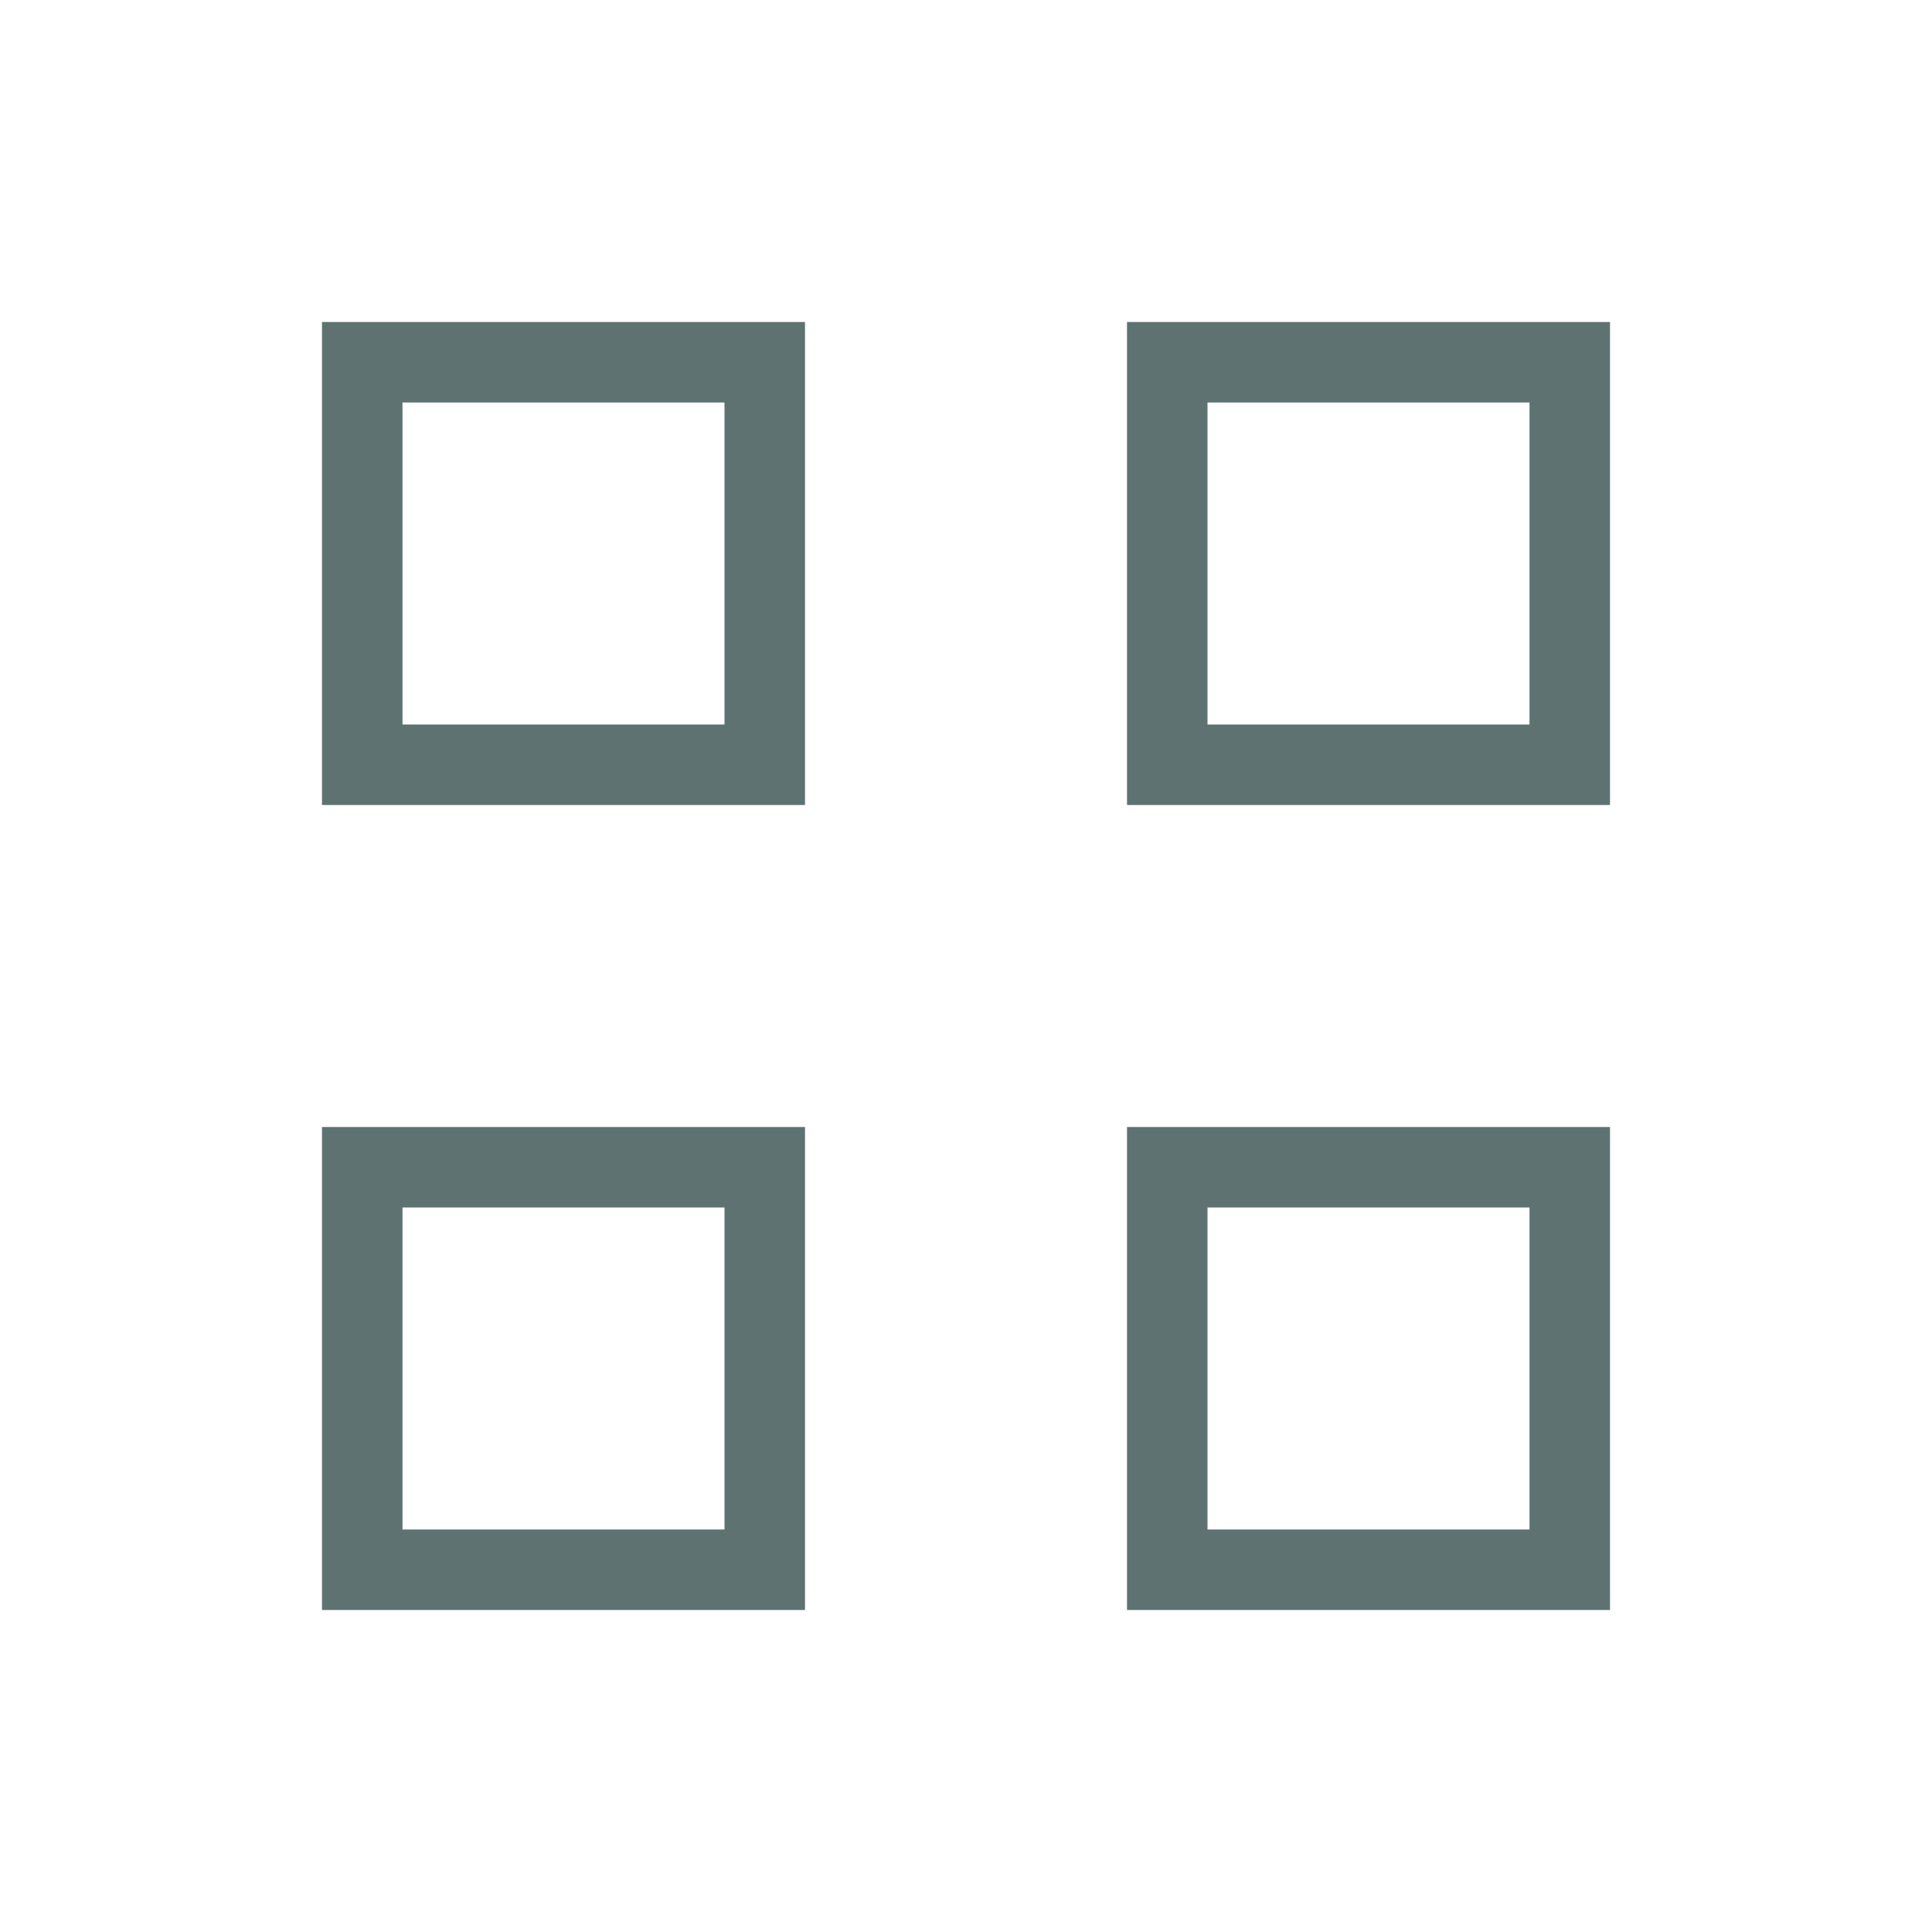
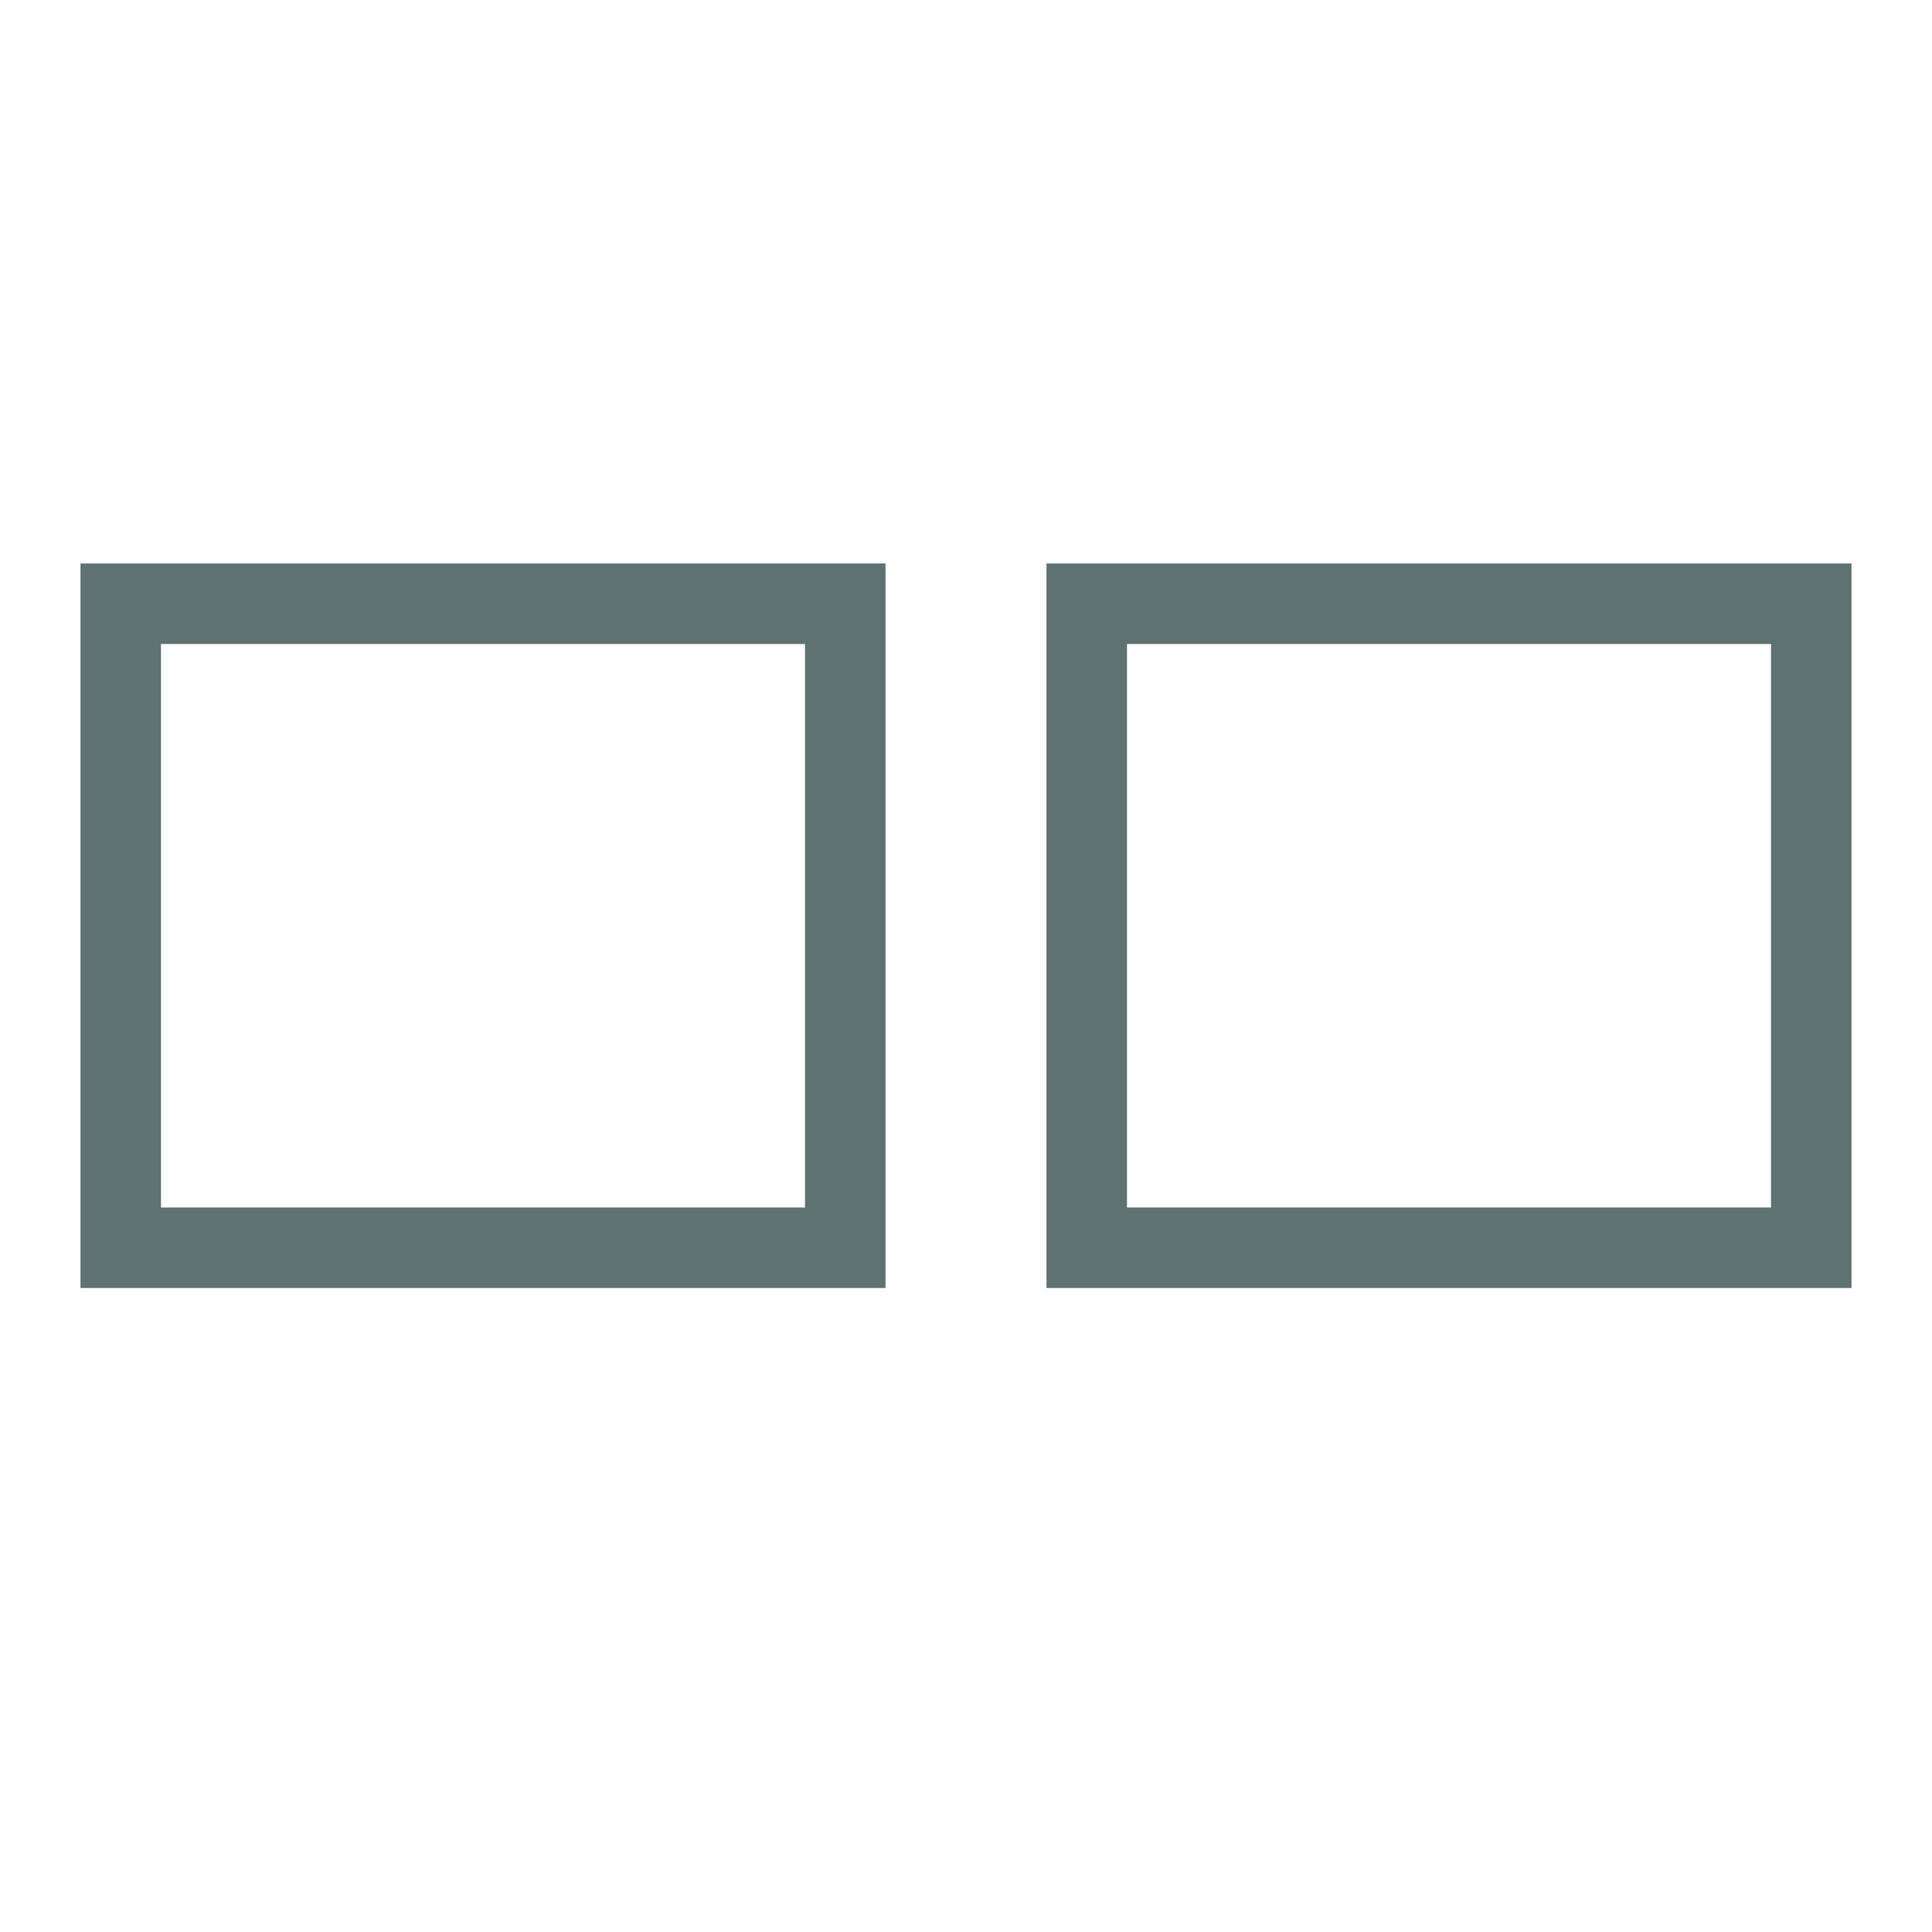
<svg xmlns="http://www.w3.org/2000/svg" width="24" height="24" viewBox="0 0 24 24" fill="none">
-   <rect x="4.5" y="4.5" width="5" height="5" stroke="#5F7272" />
-   <rect x="4.5" y="14.5" width="5" height="5" stroke="#5F7272" />
-   <rect x="14.5" y="4.5" width="5" height="5" stroke="#5F7272" />
-   <rect x="14.5" y="14.5" width="5" height="5" stroke="#5F7272" />
+   <rect x="1.5" y="7.5" width="9" height="8" stroke="#5F7272" />
+   <rect x="13.5" y="7.5" width="9" height="8" stroke="#5F7272" />
</svg>
